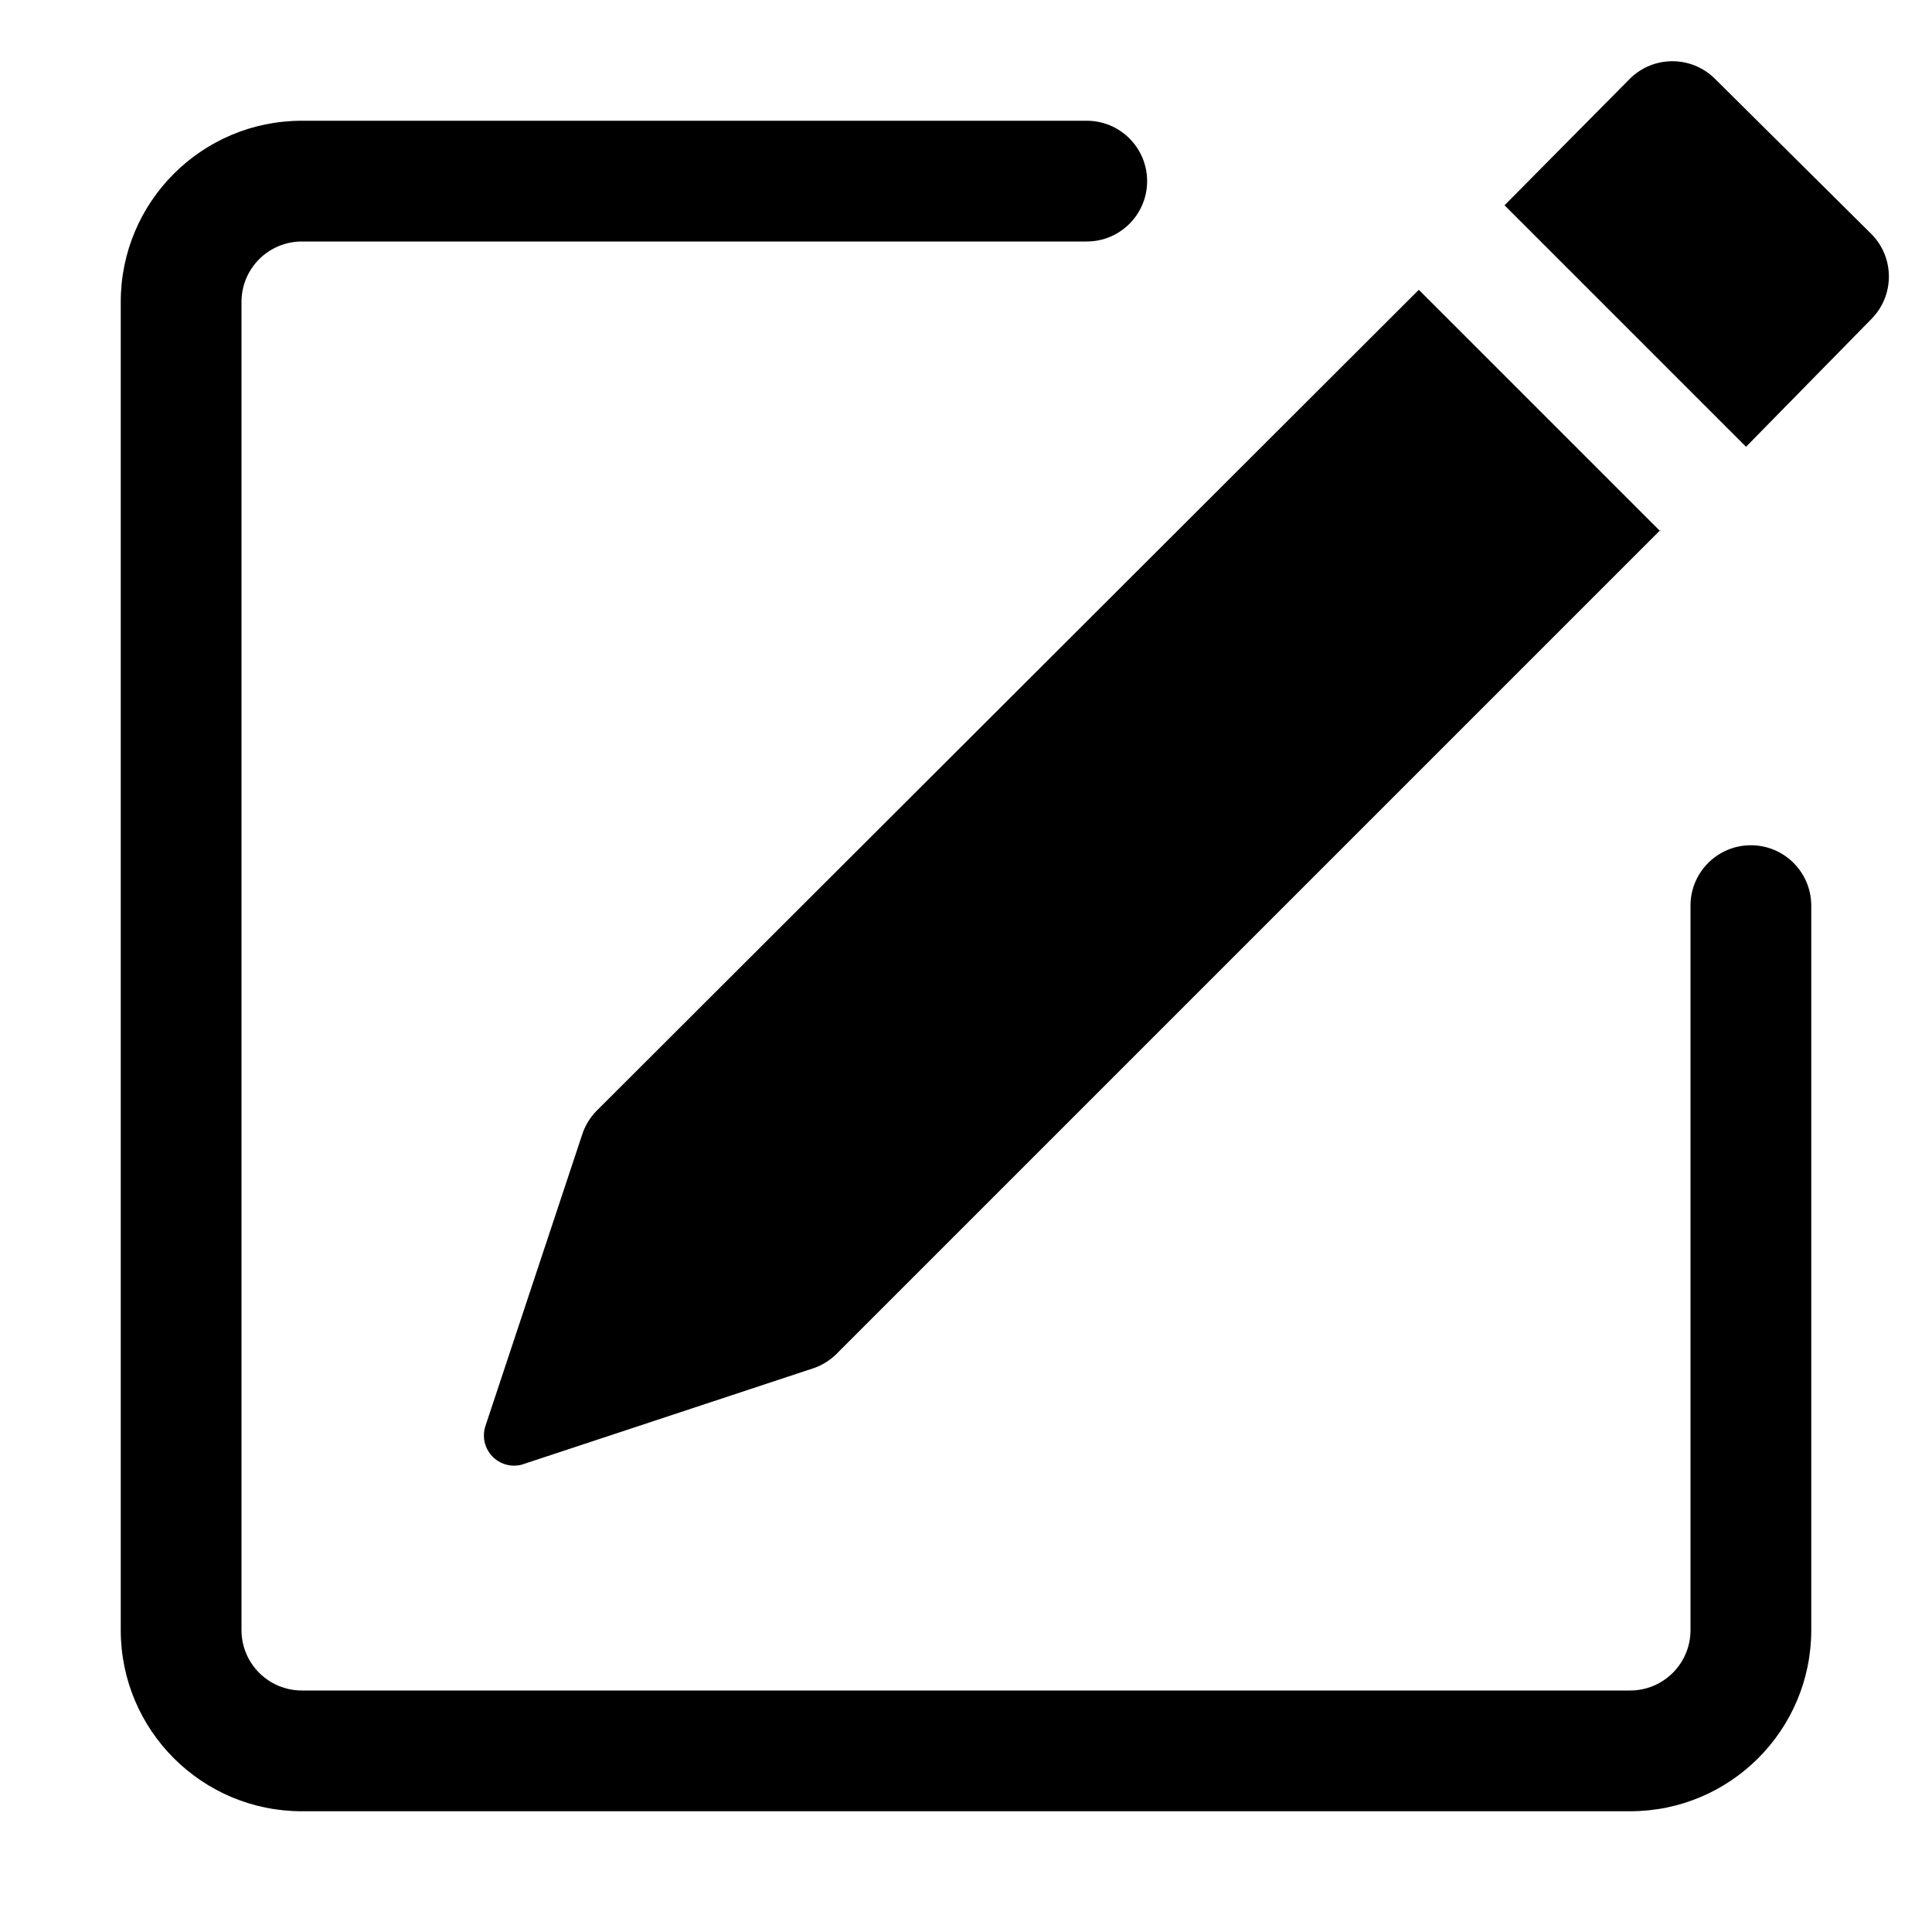
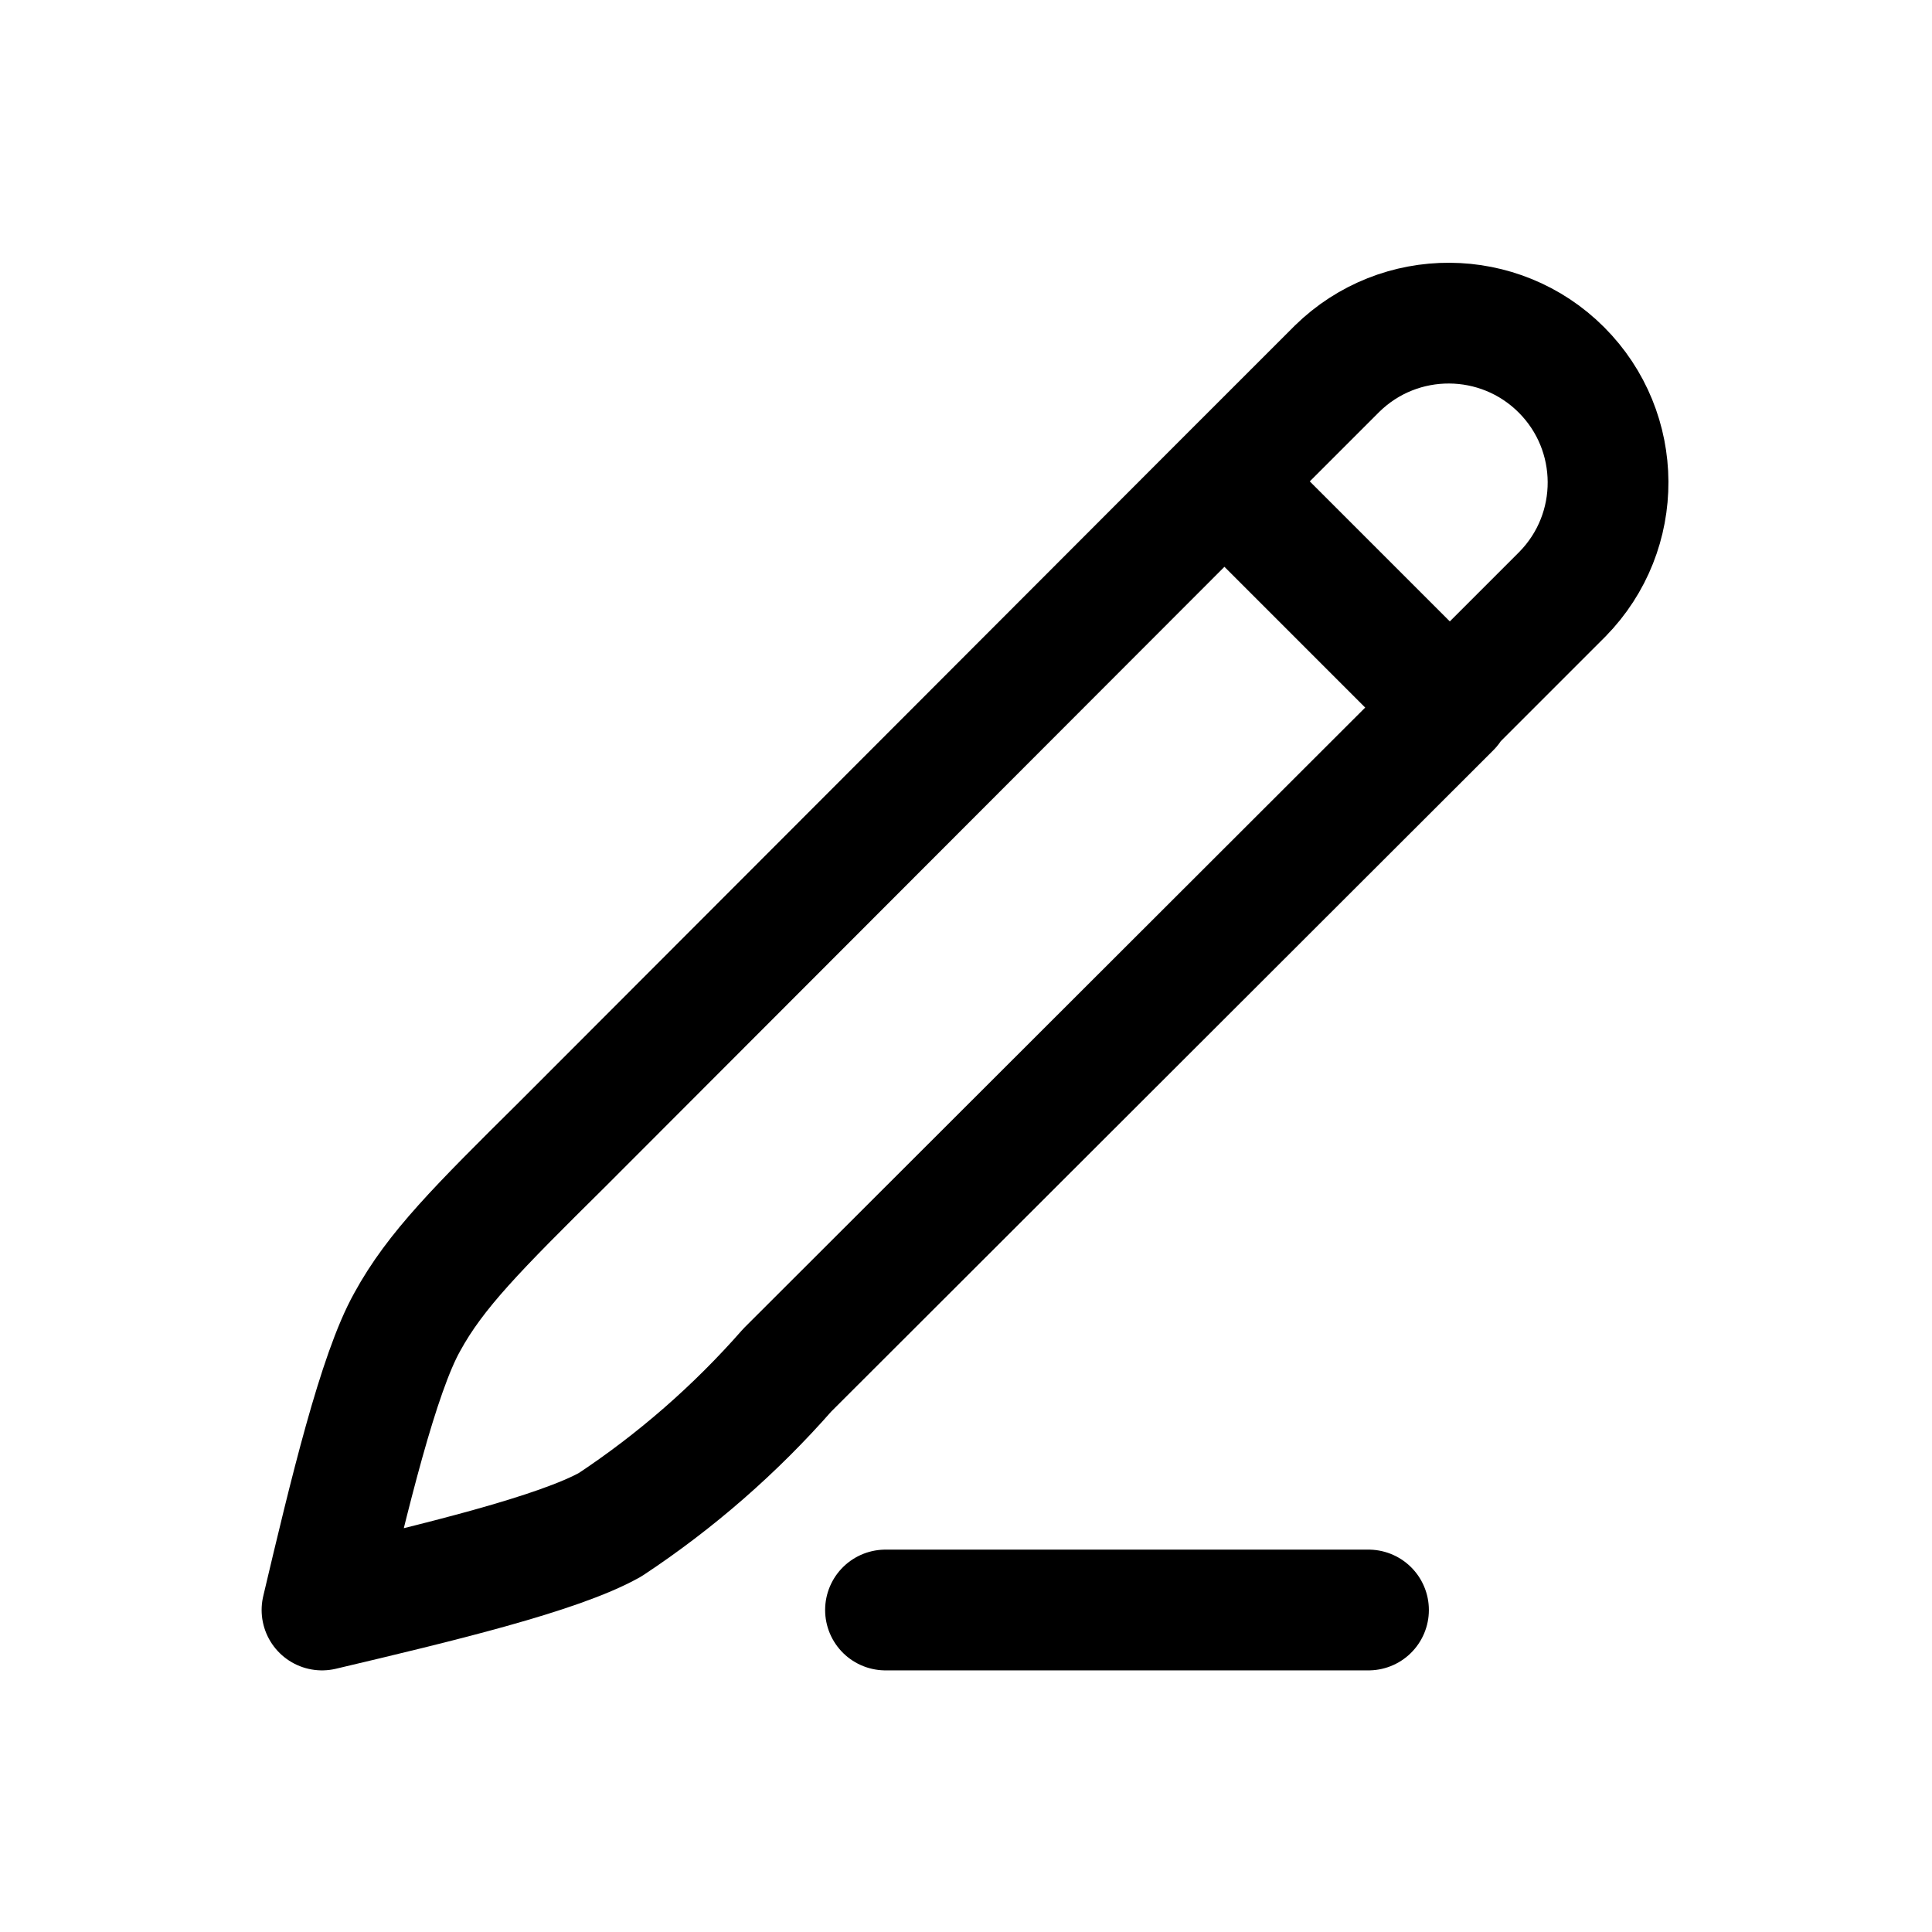
- <svg xmlns="http://www.w3.org/2000/svg" fill="currentColor" class="bi bi-pencil-square" viewBox="0 0 16 16">
-   <path d="M15.5 1.94a.5.5 0 0 1 0 .7L14.46 3.7l-2-2L13.5.65a.5.5 0 0 1 .7 0l1.3 1.29zM13.75 4.4l-2-2L4.94 9.2a.5.5 0 0 0-.12.2l-.8 2.41a.25.25 0 0 0 .3.32l2.42-.8a.5.5 0 0 0 .2-.13l6.81-6.81z" />
-   <path fill-rule="evenodd" d="M1 13.5A1.5 1.5 0 0 0 2.5 15h11a1.5 1.5 0 0 0 1.5-1.5v-6a.5.5 0 0 0-1 0v6a.5.5 0 0 1-.5.5h-11a.5.5 0 0 1-.5-.5v-11a.5.5 0 0 1 .5-.5H9a.5.5 0 0 0 0-1H2.5A1.5 1.5 0 0 0 1 2.5z" />
+ <svg xmlns="http://www.w3.org/2000/svg" fill="none" color="currentColor" viewBox="0 0 24 24">
+   <path stroke="currentColor" stroke-linecap="round" stroke-linejoin="round" stroke-width="1.5" d="m15.21 5.98 1.4-1.4a1.98 1.98 0 0 1 2.8 2.8l-1.4 1.4m-2.8-2.8-8.23 8.24c-1.05 1.04-1.57 1.56-1.92 2.2-.36.64-.72 2.14-1.06 3.58 1.44-.34 2.94-.7 3.58-1.06a11 11 0 0 0 2.2-1.92l8.24-8.23m-2.8-2.8 2.8 2.8" />
+   <path stroke="currentColor" stroke-linecap="round" stroke-width="1.5" d="M11 20h6" />
</svg>
